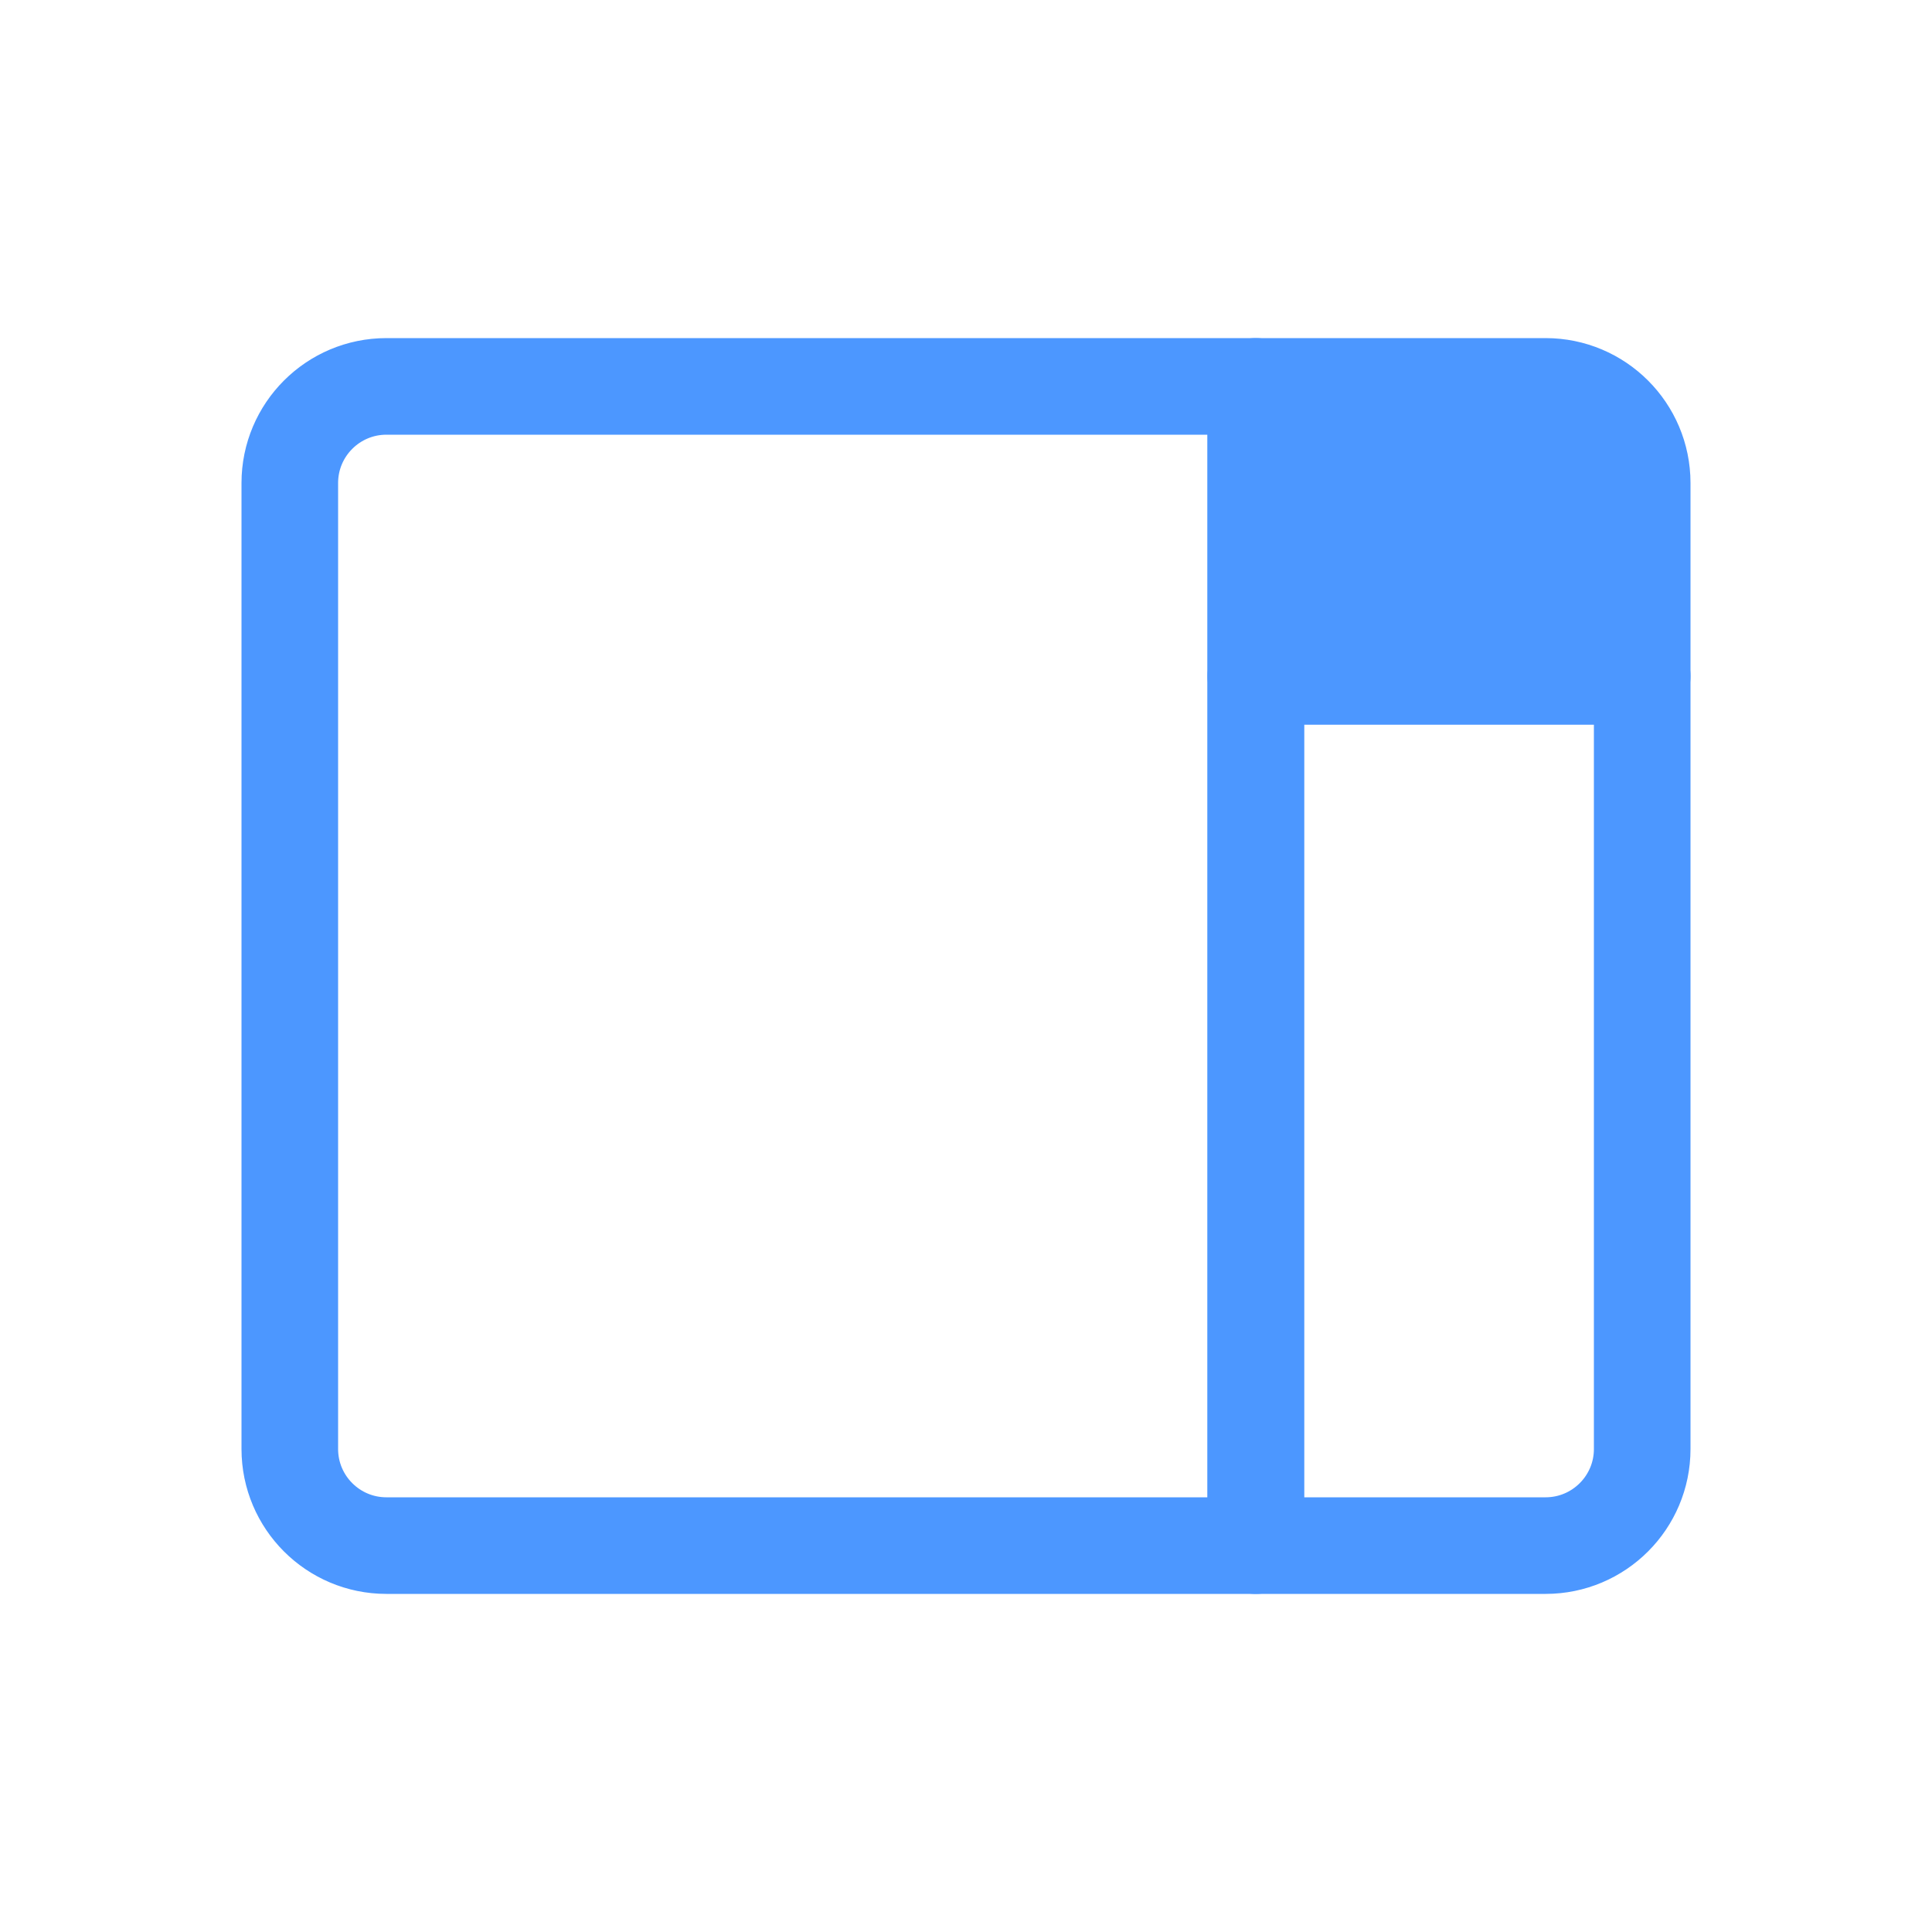
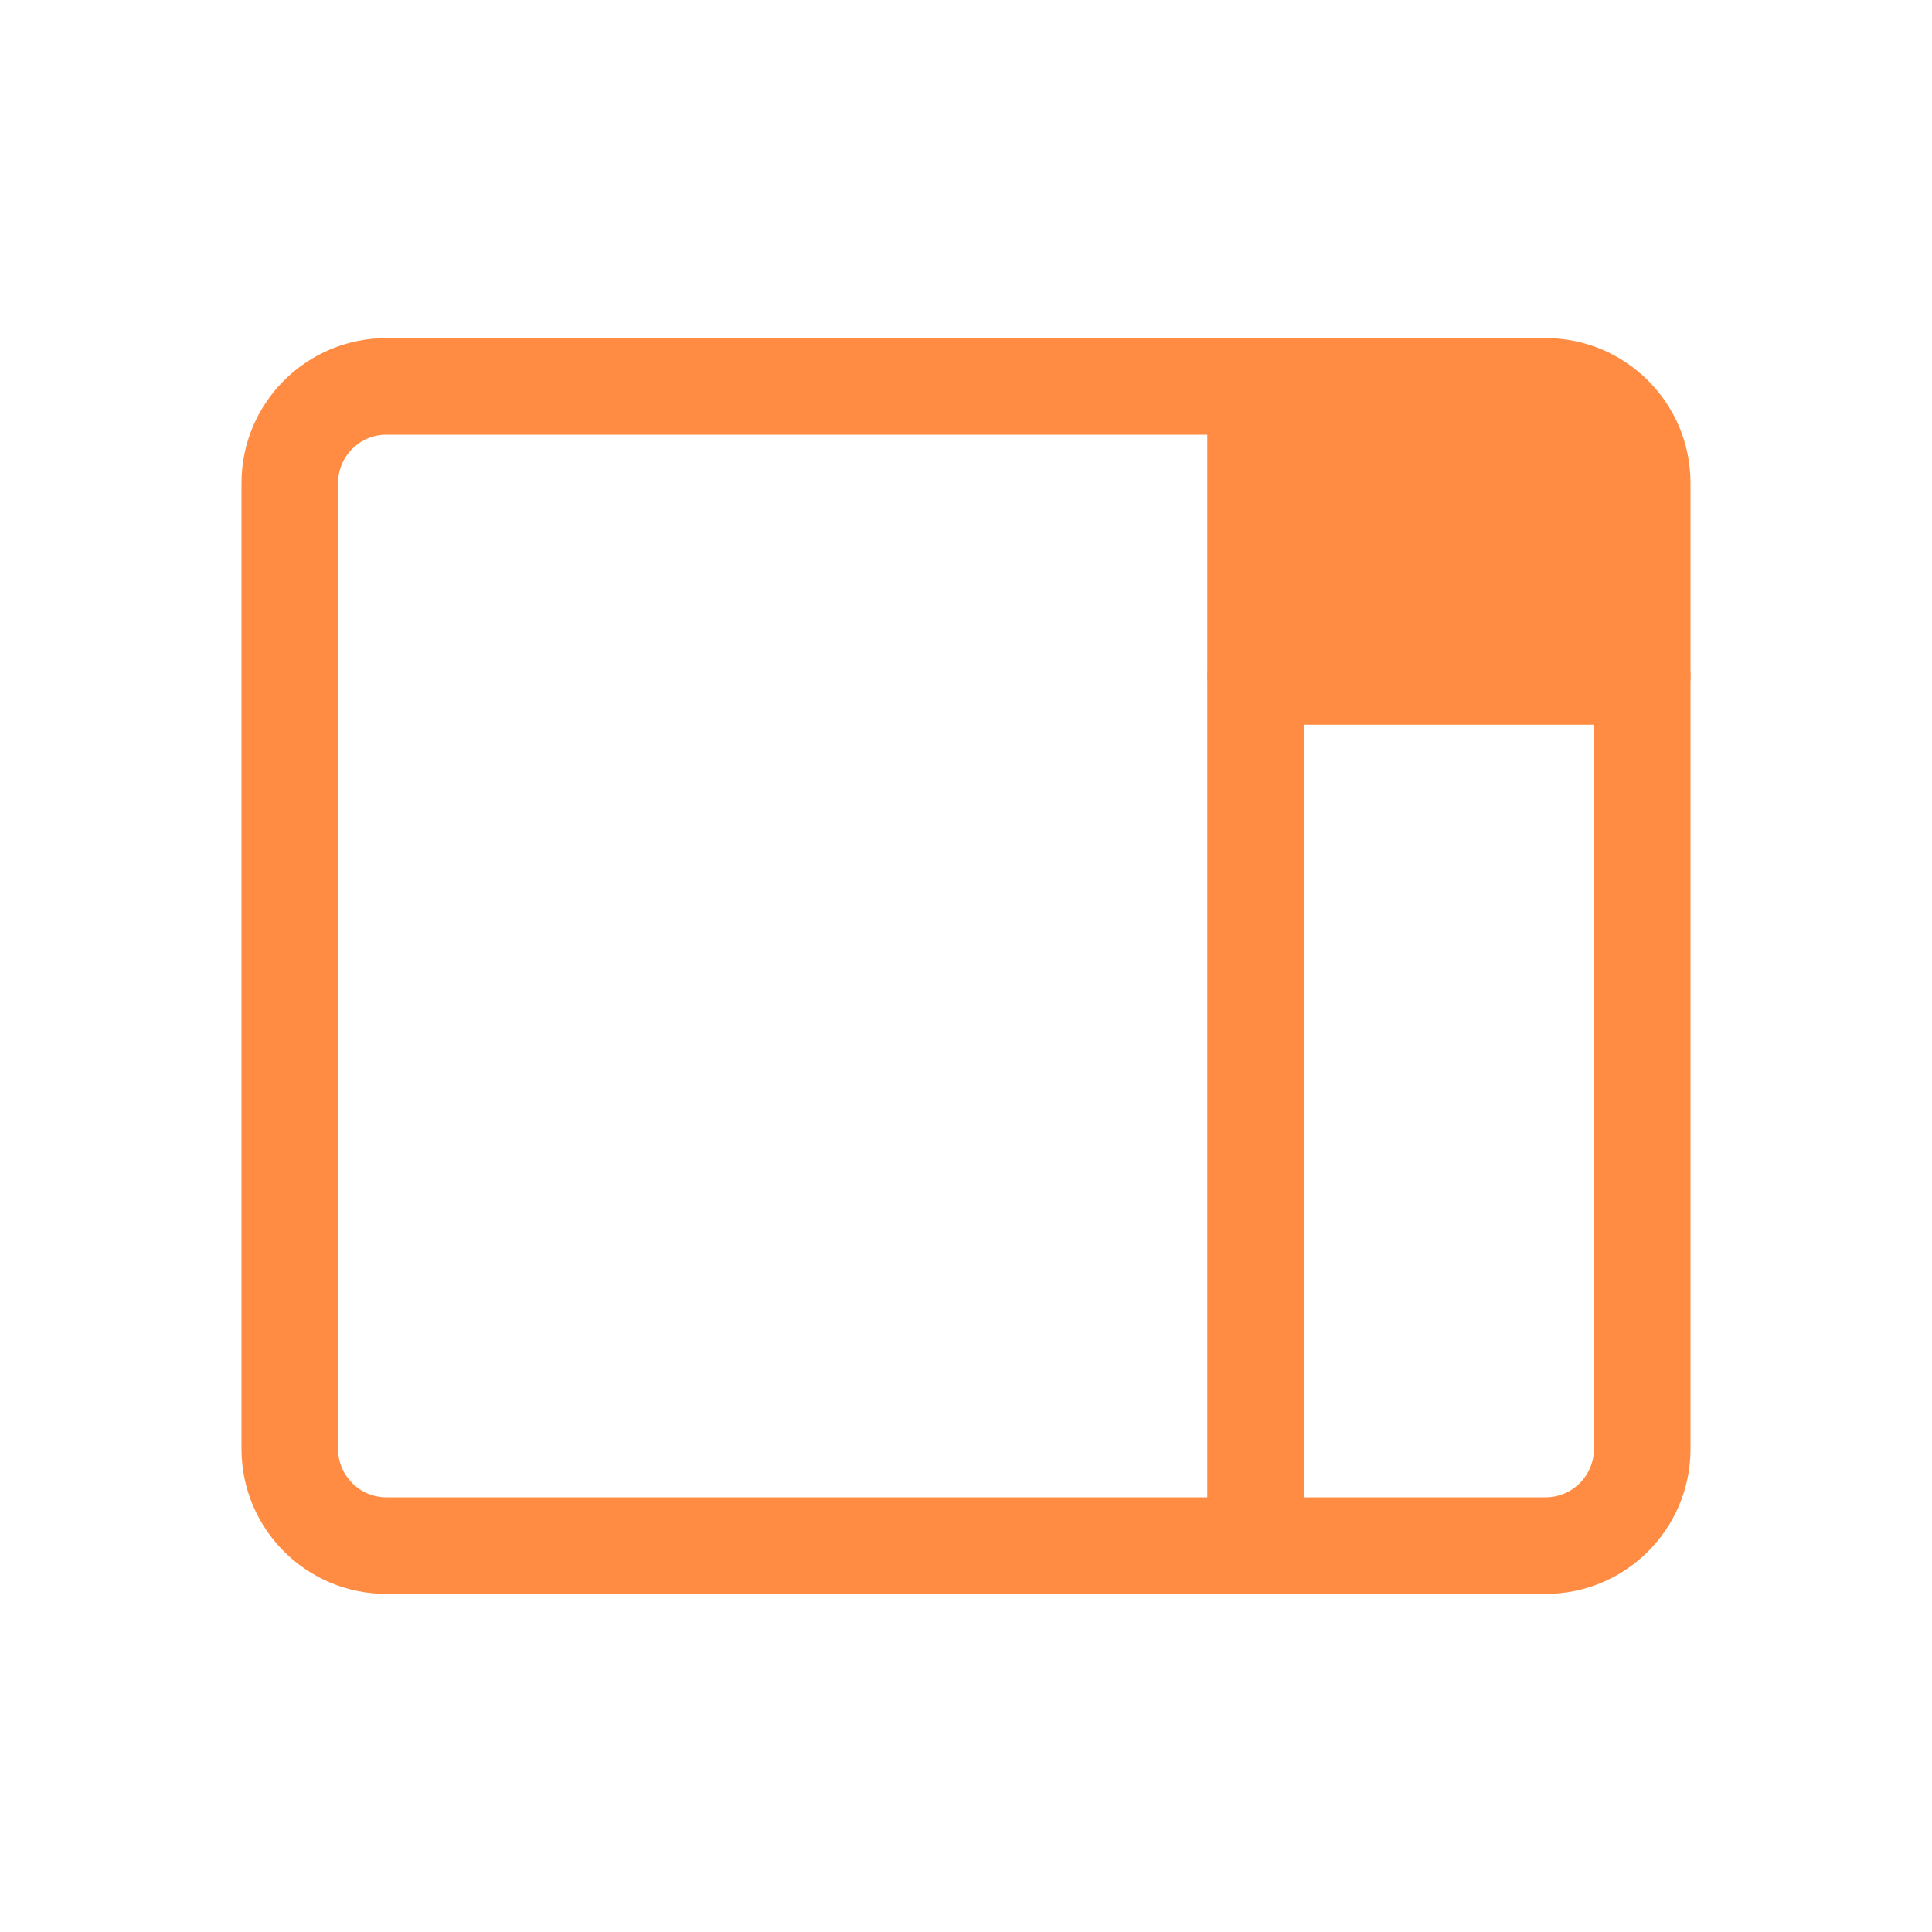
<svg xmlns="http://www.w3.org/2000/svg" width="20px" height="20px" viewBox="0 0 20 20" version="1.1">
  <defs />
  <g id="Page-1" stroke="none" stroke-width="1" fill="none" fill-rule="evenodd" stroke-linecap="round" stroke-linejoin="round">
-     <g id="Small-Stage-(inactive)" stroke="#4C97FF">
+     <g id="Small-Stage-(inactive)" stroke="#FF8C42">
      <g id="small-stage-(inactive)" transform="translate(3, 4)">
        <path d="M1,0 L10,0 L10,12 L1,12 L1,12 C0.448,12 6.76353751e-17,11.552 0,11 L0,1 L0,1 C-6.76353751e-17,0.448 0.448,1.01453063e-16 1,0 Z" id="Rectangle" />
-         <path d="M10,0 L13,0 L13,0 C13.552,-1.01453063e-16 14,0.448 14,1 L14,3 L10,3 L10,0 Z" id="Rectangle" fill="#4C97FF" />
+         <path d="M10,0 L13,0 L13,0 C13.552,-1.01453063e-16 14,0.448 14,1 L14,3 L10,3 L10,0 Z" id="Rectangle" fill="#FF8C42" />
        <path d="M10,3 L14,3 L14,11 L14,11 C14,11.552 13.552,12 13,12 L10,12 L10,3 Z" id="Rectangle-Copy" />
      </g>
    </g>
  </g>
</svg>
